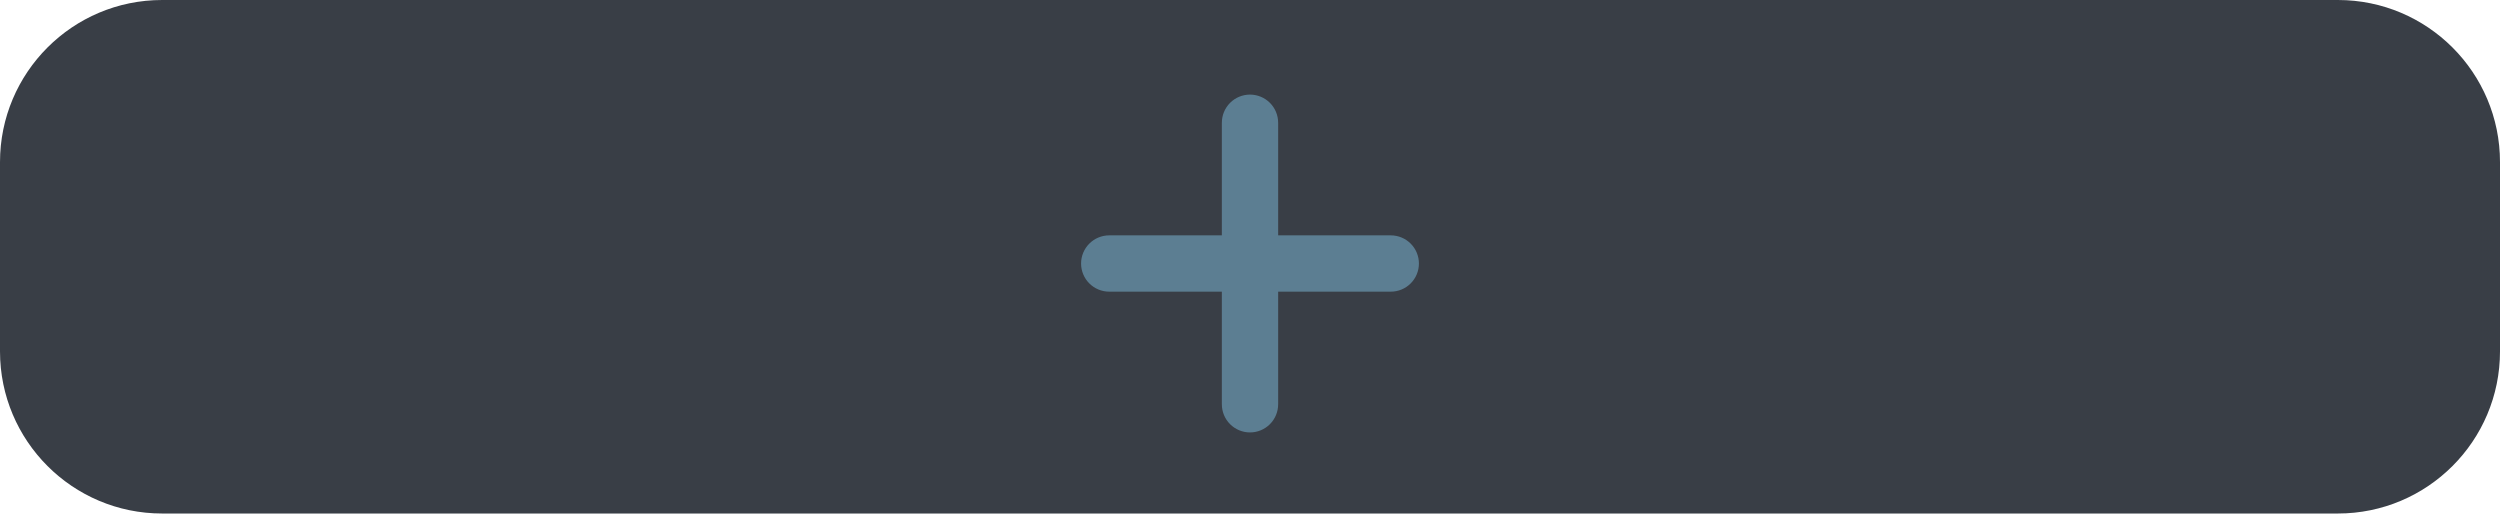
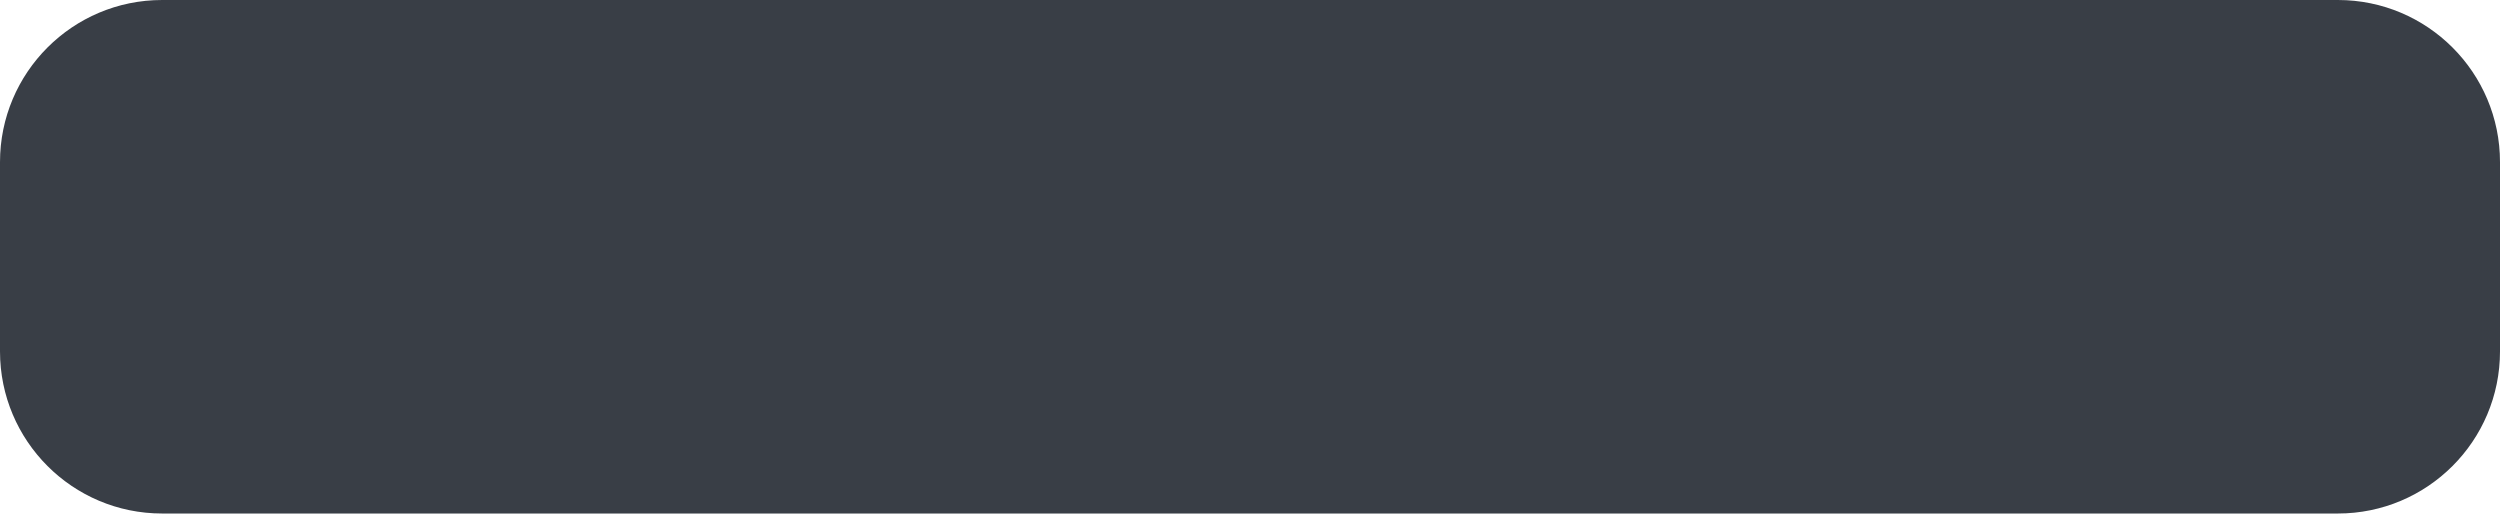
<svg xmlns="http://www.w3.org/2000/svg" width="185" height="38" viewBox="0 0 185 38" fill="none">
  <rect width="185" height="38" rx="12" fill="#393E46" />
-   <path d="M92.5 7C91.948 7 91.418 7.219 91.027 7.61C90.636 8.001 90.417 8.531 90.417 9.083V17.417H82.083C81.531 17.417 81.001 17.636 80.61 18.027C80.219 18.418 80 18.948 80 19.5C80 20.052 80.219 20.582 80.61 20.973C81.001 21.364 81.531 21.583 82.083 21.583H90.417V29.917C90.417 30.469 90.636 30.999 91.027 31.39C91.418 31.78 91.948 32 92.5 32C93.052 32 93.582 31.78 93.973 31.39C94.364 30.999 94.583 30.469 94.583 29.917V21.583H102.917C103.469 21.583 103.999 21.364 104.39 20.973C104.781 20.582 105 20.052 105 19.5C105 18.948 104.781 18.418 104.39 18.027C103.999 17.636 103.469 17.417 102.917 17.417H94.583V9.083C94.583 8.531 94.364 8.001 93.973 7.61C93.582 7.219 93.052 7 92.5 7Z" fill="#5C7E92" />
+   <path d="M92.5 7C91.948 7 91.418 7.219 91.027 7.61C90.636 8.001 90.417 8.531 90.417 9.083V17.417H82.083C81.531 17.417 81.001 17.636 80.61 18.027C80.219 18.418 80 18.948 80 19.5C80 20.052 80.219 20.582 80.61 20.973C81.001 21.364 81.531 21.583 82.083 21.583H90.417V29.917C90.417 30.469 90.636 30.999 91.027 31.39C91.418 31.78 91.948 32 92.5 32C93.052 32 93.582 31.78 93.973 31.39C94.364 30.999 94.583 30.469 94.583 29.917V21.583H102.917C103.469 21.583 103.999 21.364 104.39 20.973C104.781 20.582 105 20.052 105 19.5C105 18.948 104.781 18.418 104.39 18.027C103.999 17.636 103.469 17.417 102.917 17.417H94.583V9.083C94.583 8.531 94.364 8.001 93.973 7.61C93.582 7.219 93.052 7 92.5 7Z" />
</svg>
